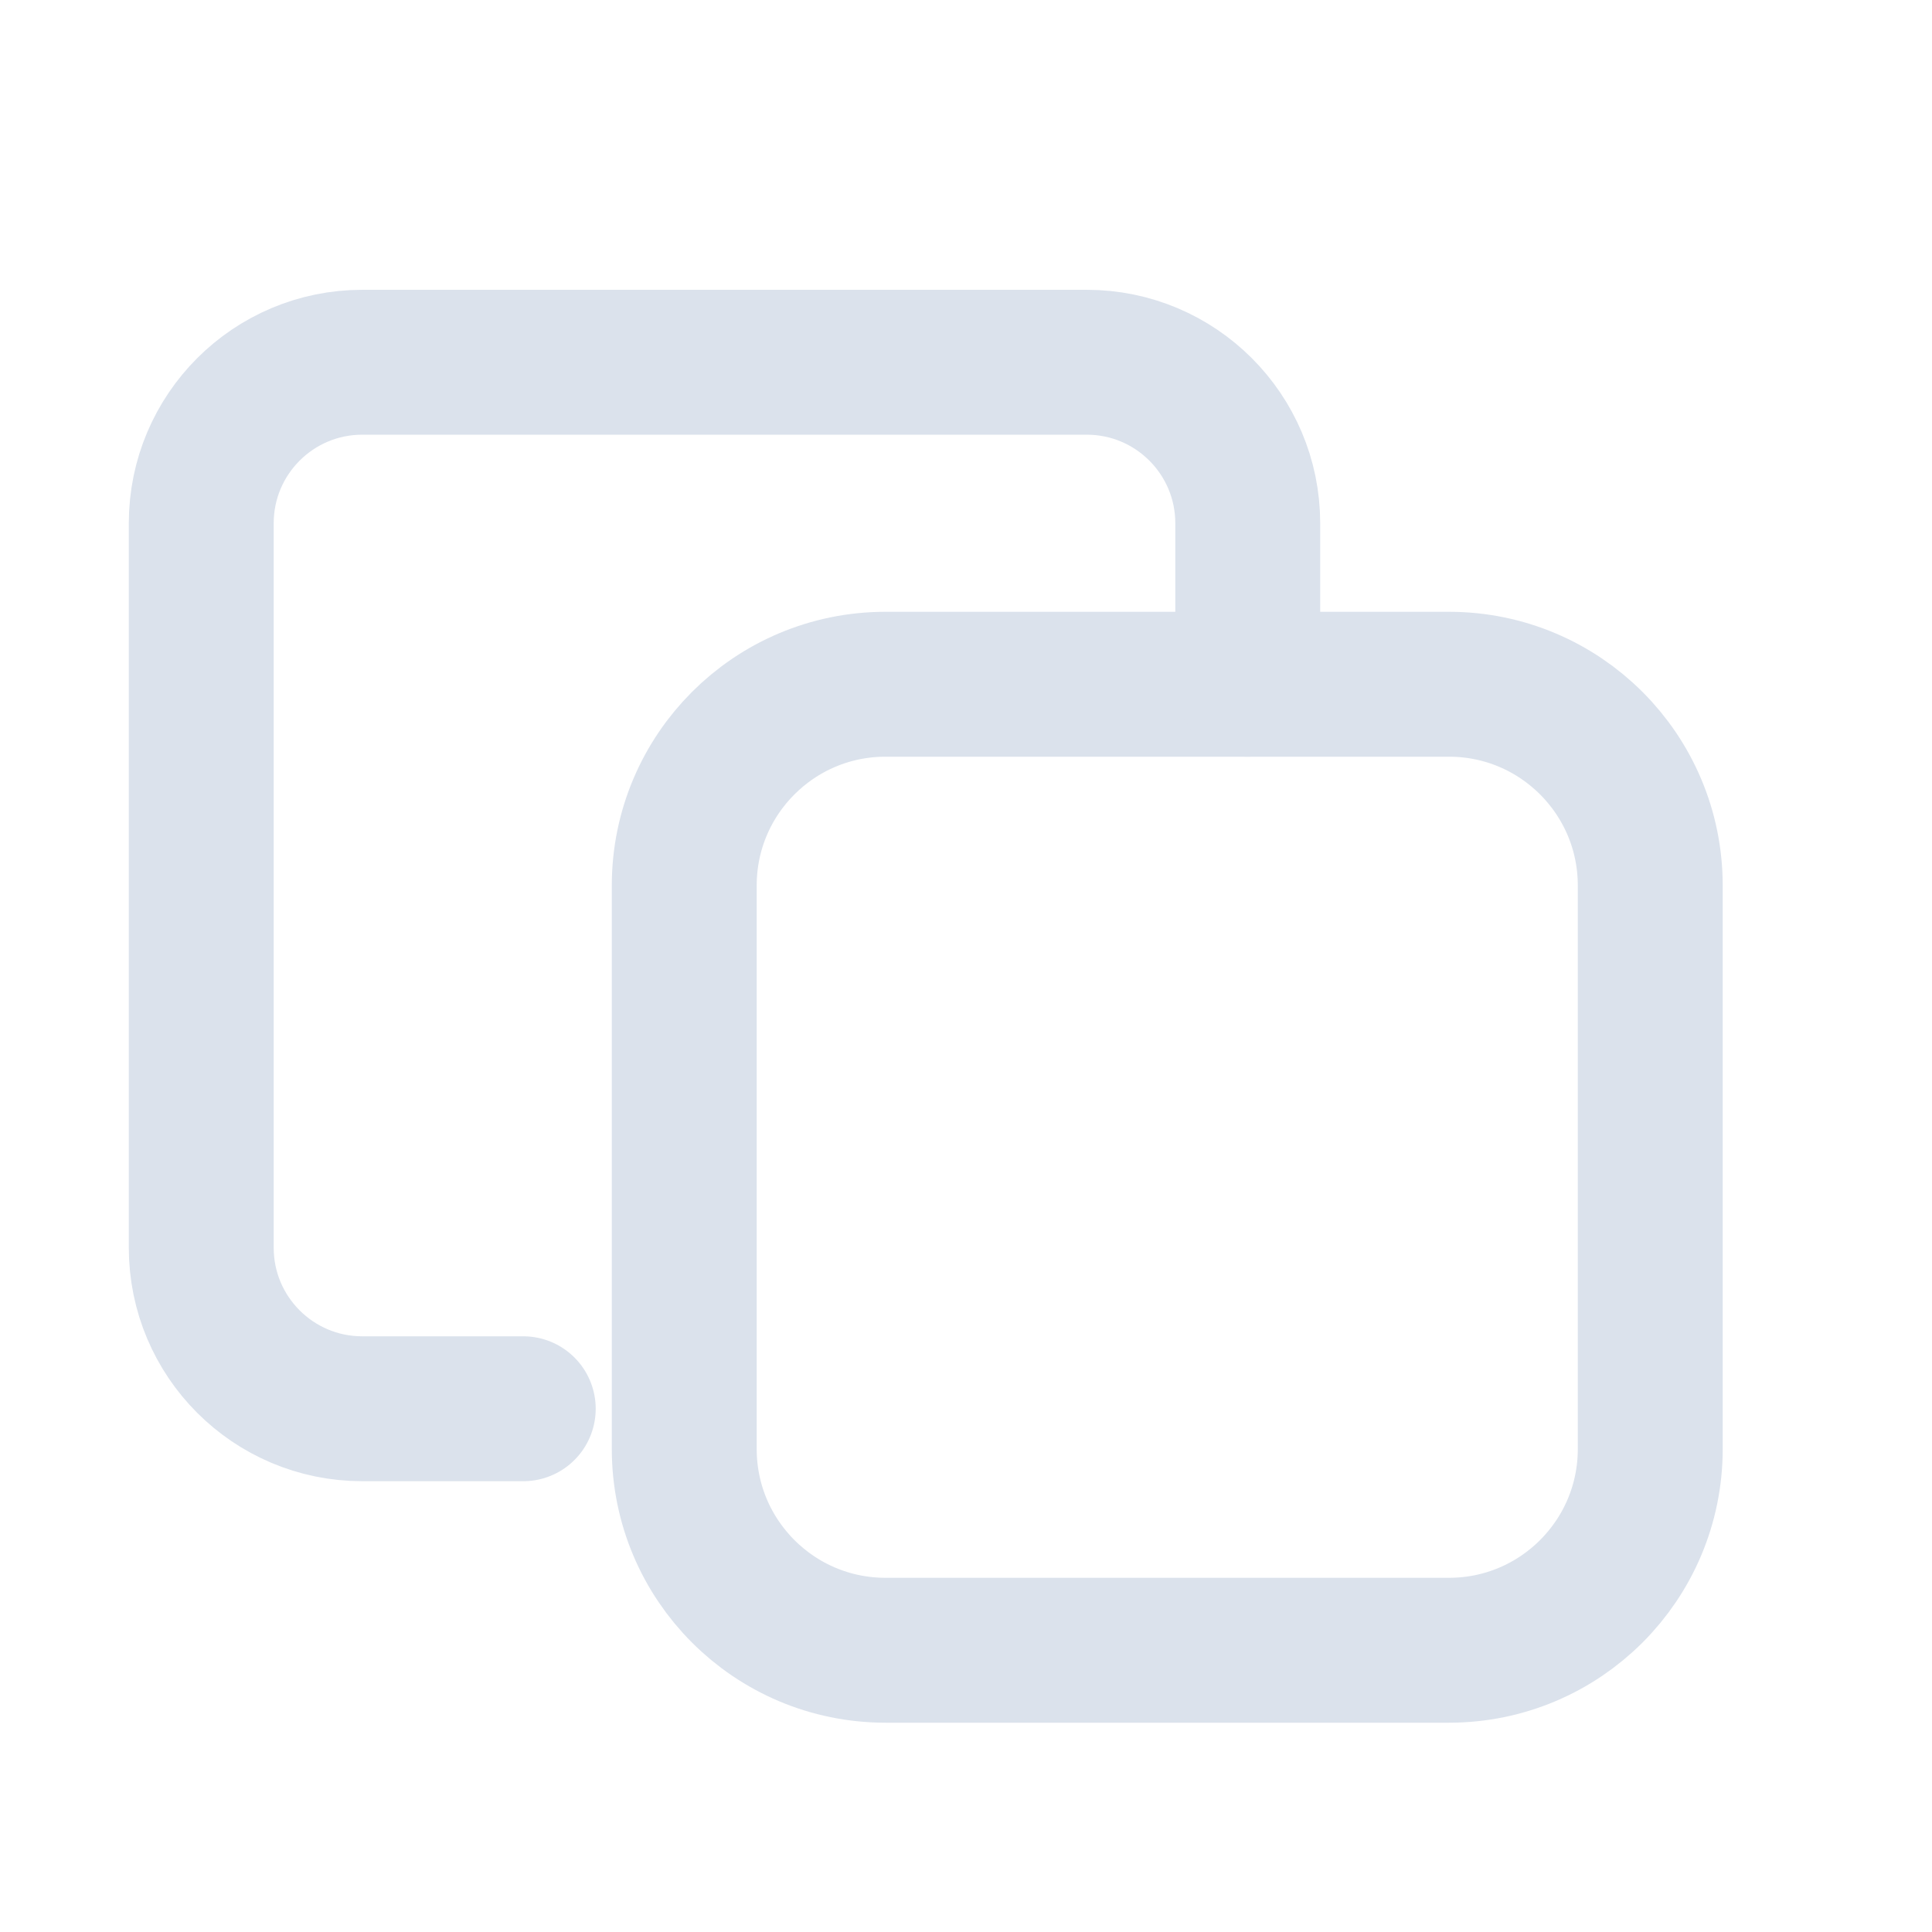
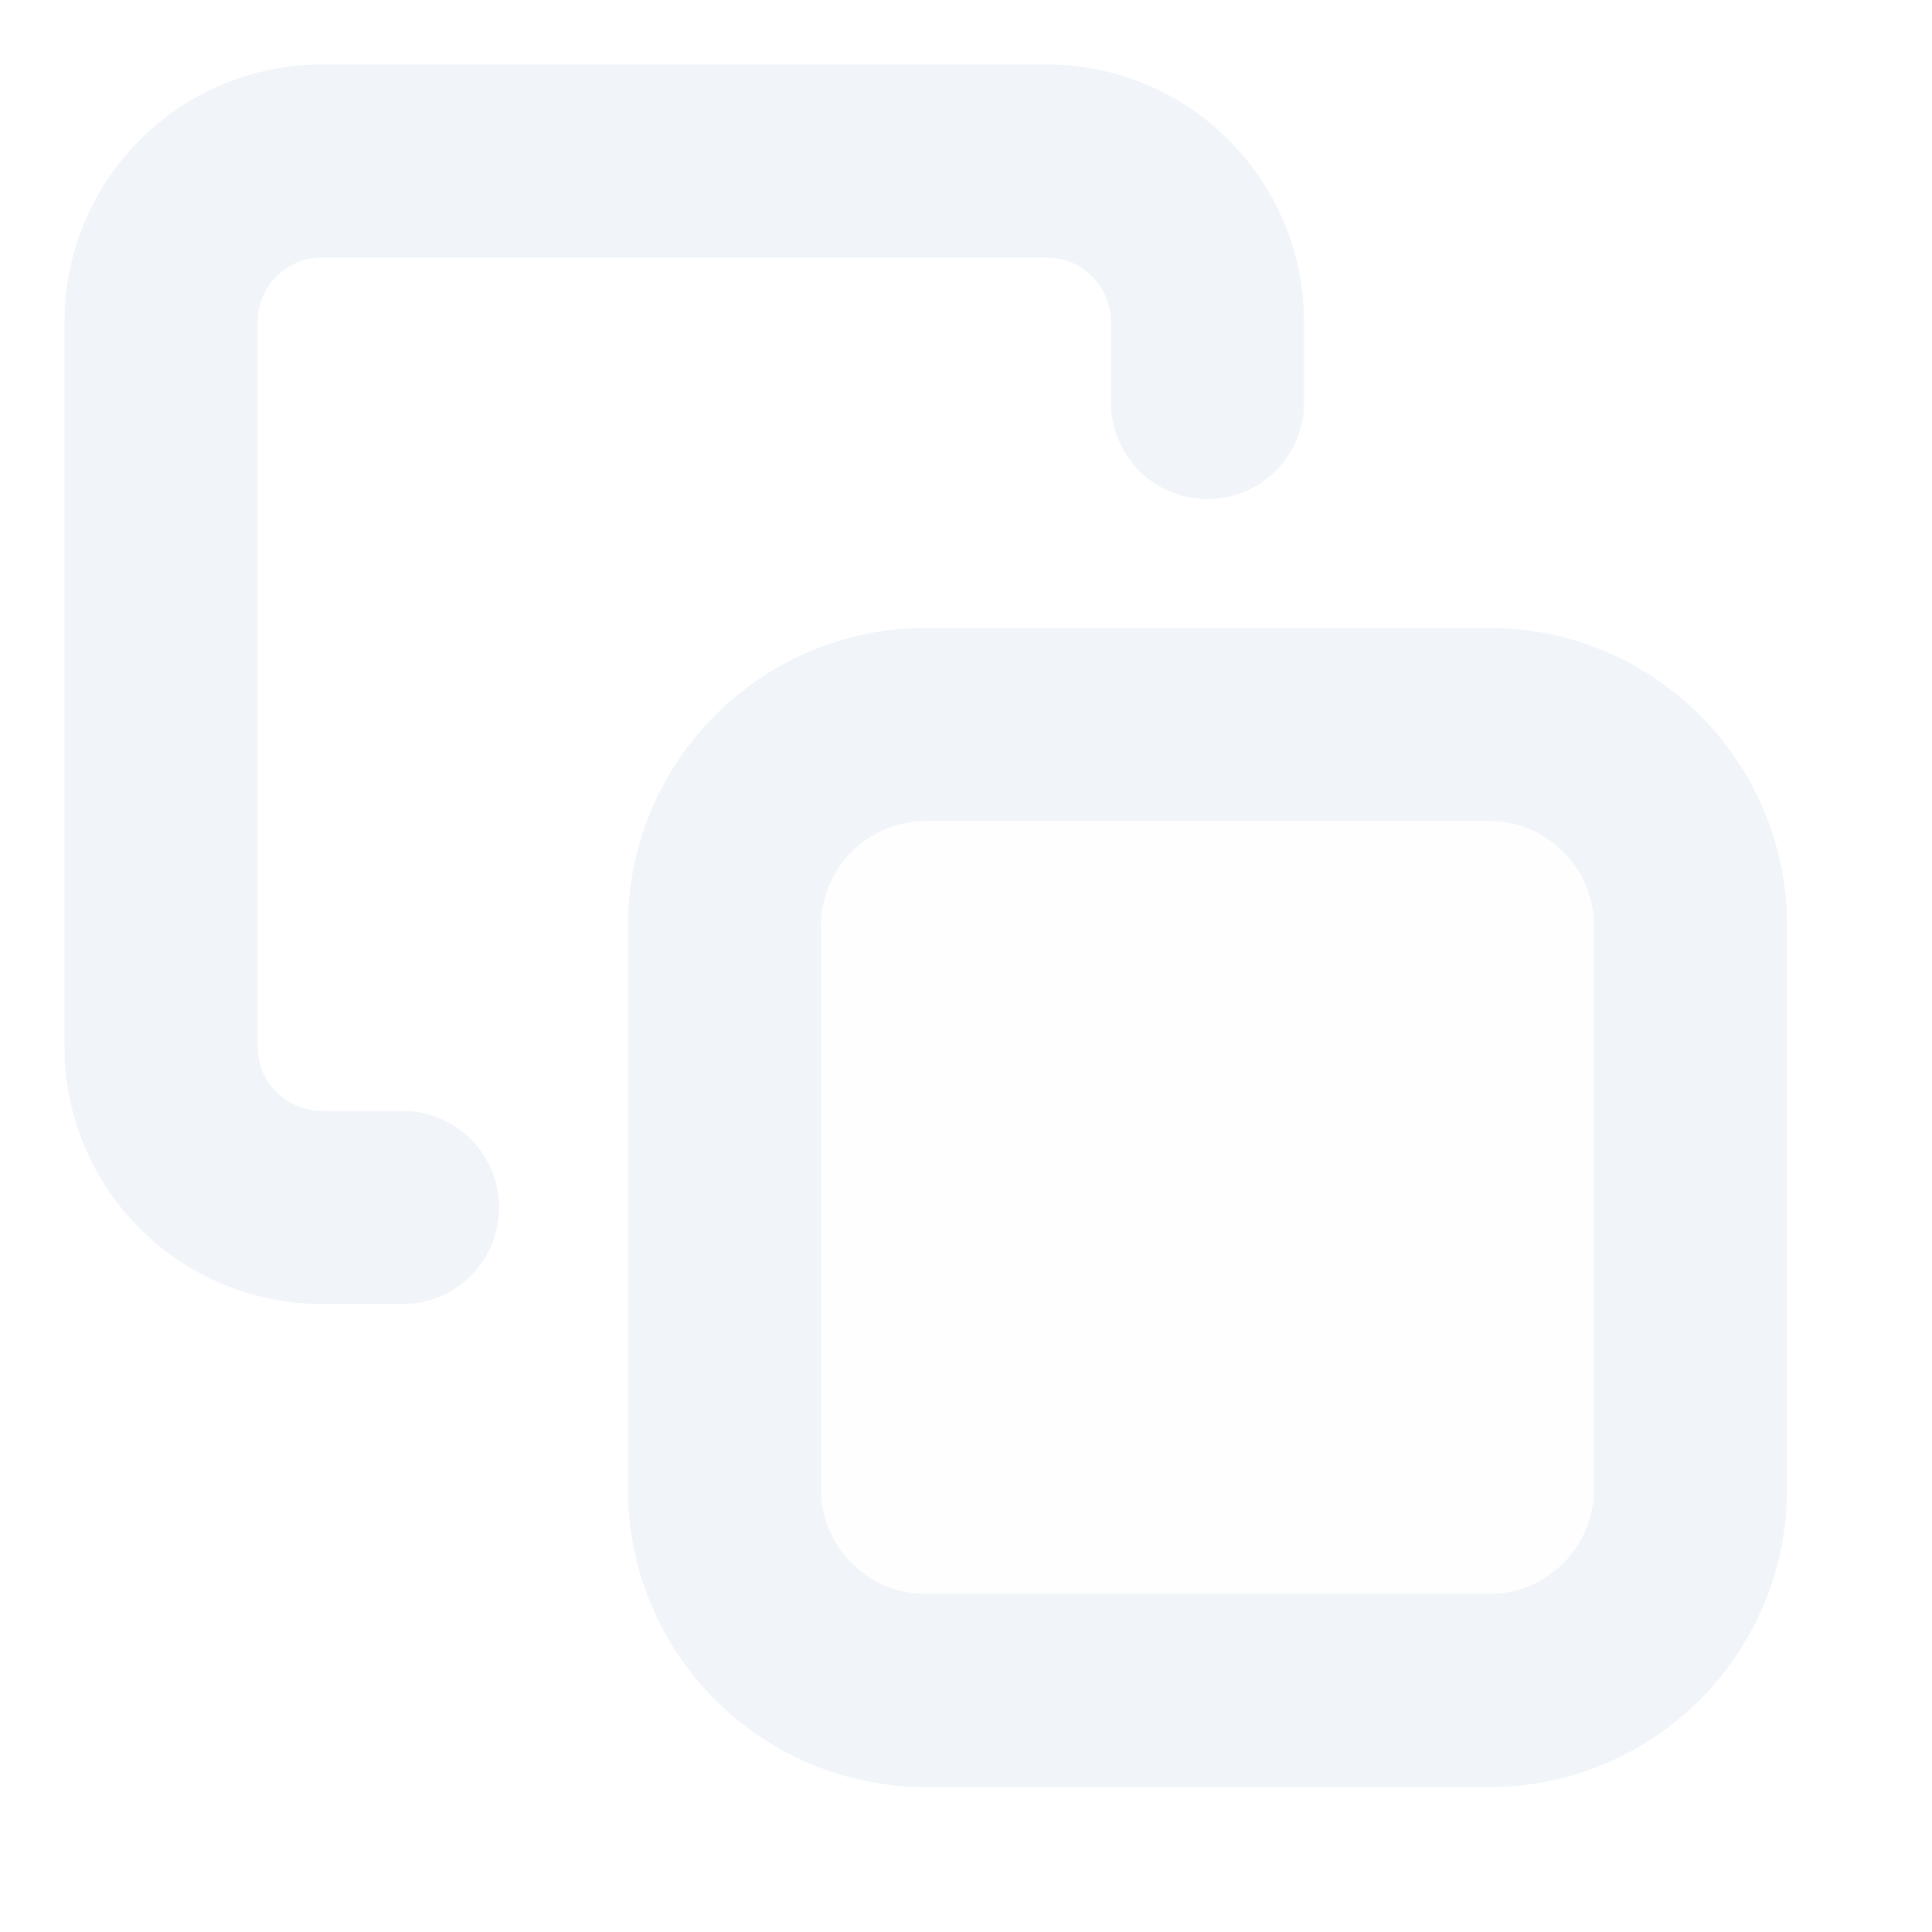
- <svg xmlns="http://www.w3.org/2000/svg" viewBox="0 0 24 24" width="24" height="24" fill="none" stroke="#dbe2ec" stroke-width="1.8" stroke-linecap="round" stroke-linejoin="round">
-   <rect x="8.5" y="8.5" width="12" height="12" rx="2.5" />
-   <path d="M15.5 8.5v-2a2 2 0 0 0-2-2h-9a2 2 0 0 0-2 2v9a2 2 0 0 0 2 2h2" />
+ <svg xmlns="http://www.w3.org/2000/svg" viewBox="0 0 24 24" width="32" height="32" fill="none" stroke="#F1F5F9" stroke-width="2.4" stroke-linecap="round" stroke-linejoin="round">
+   <rect x="9" y="9" width="12" height="12" rx="2.5" fill="rgba(241,245,249,0.12)" />
+   <path d="M5 15H4a2 2 0 0 1-2-2V4a2 2 0 0 1 2-2h9a2 2 0 0 1 2 2v1" />
</svg>
